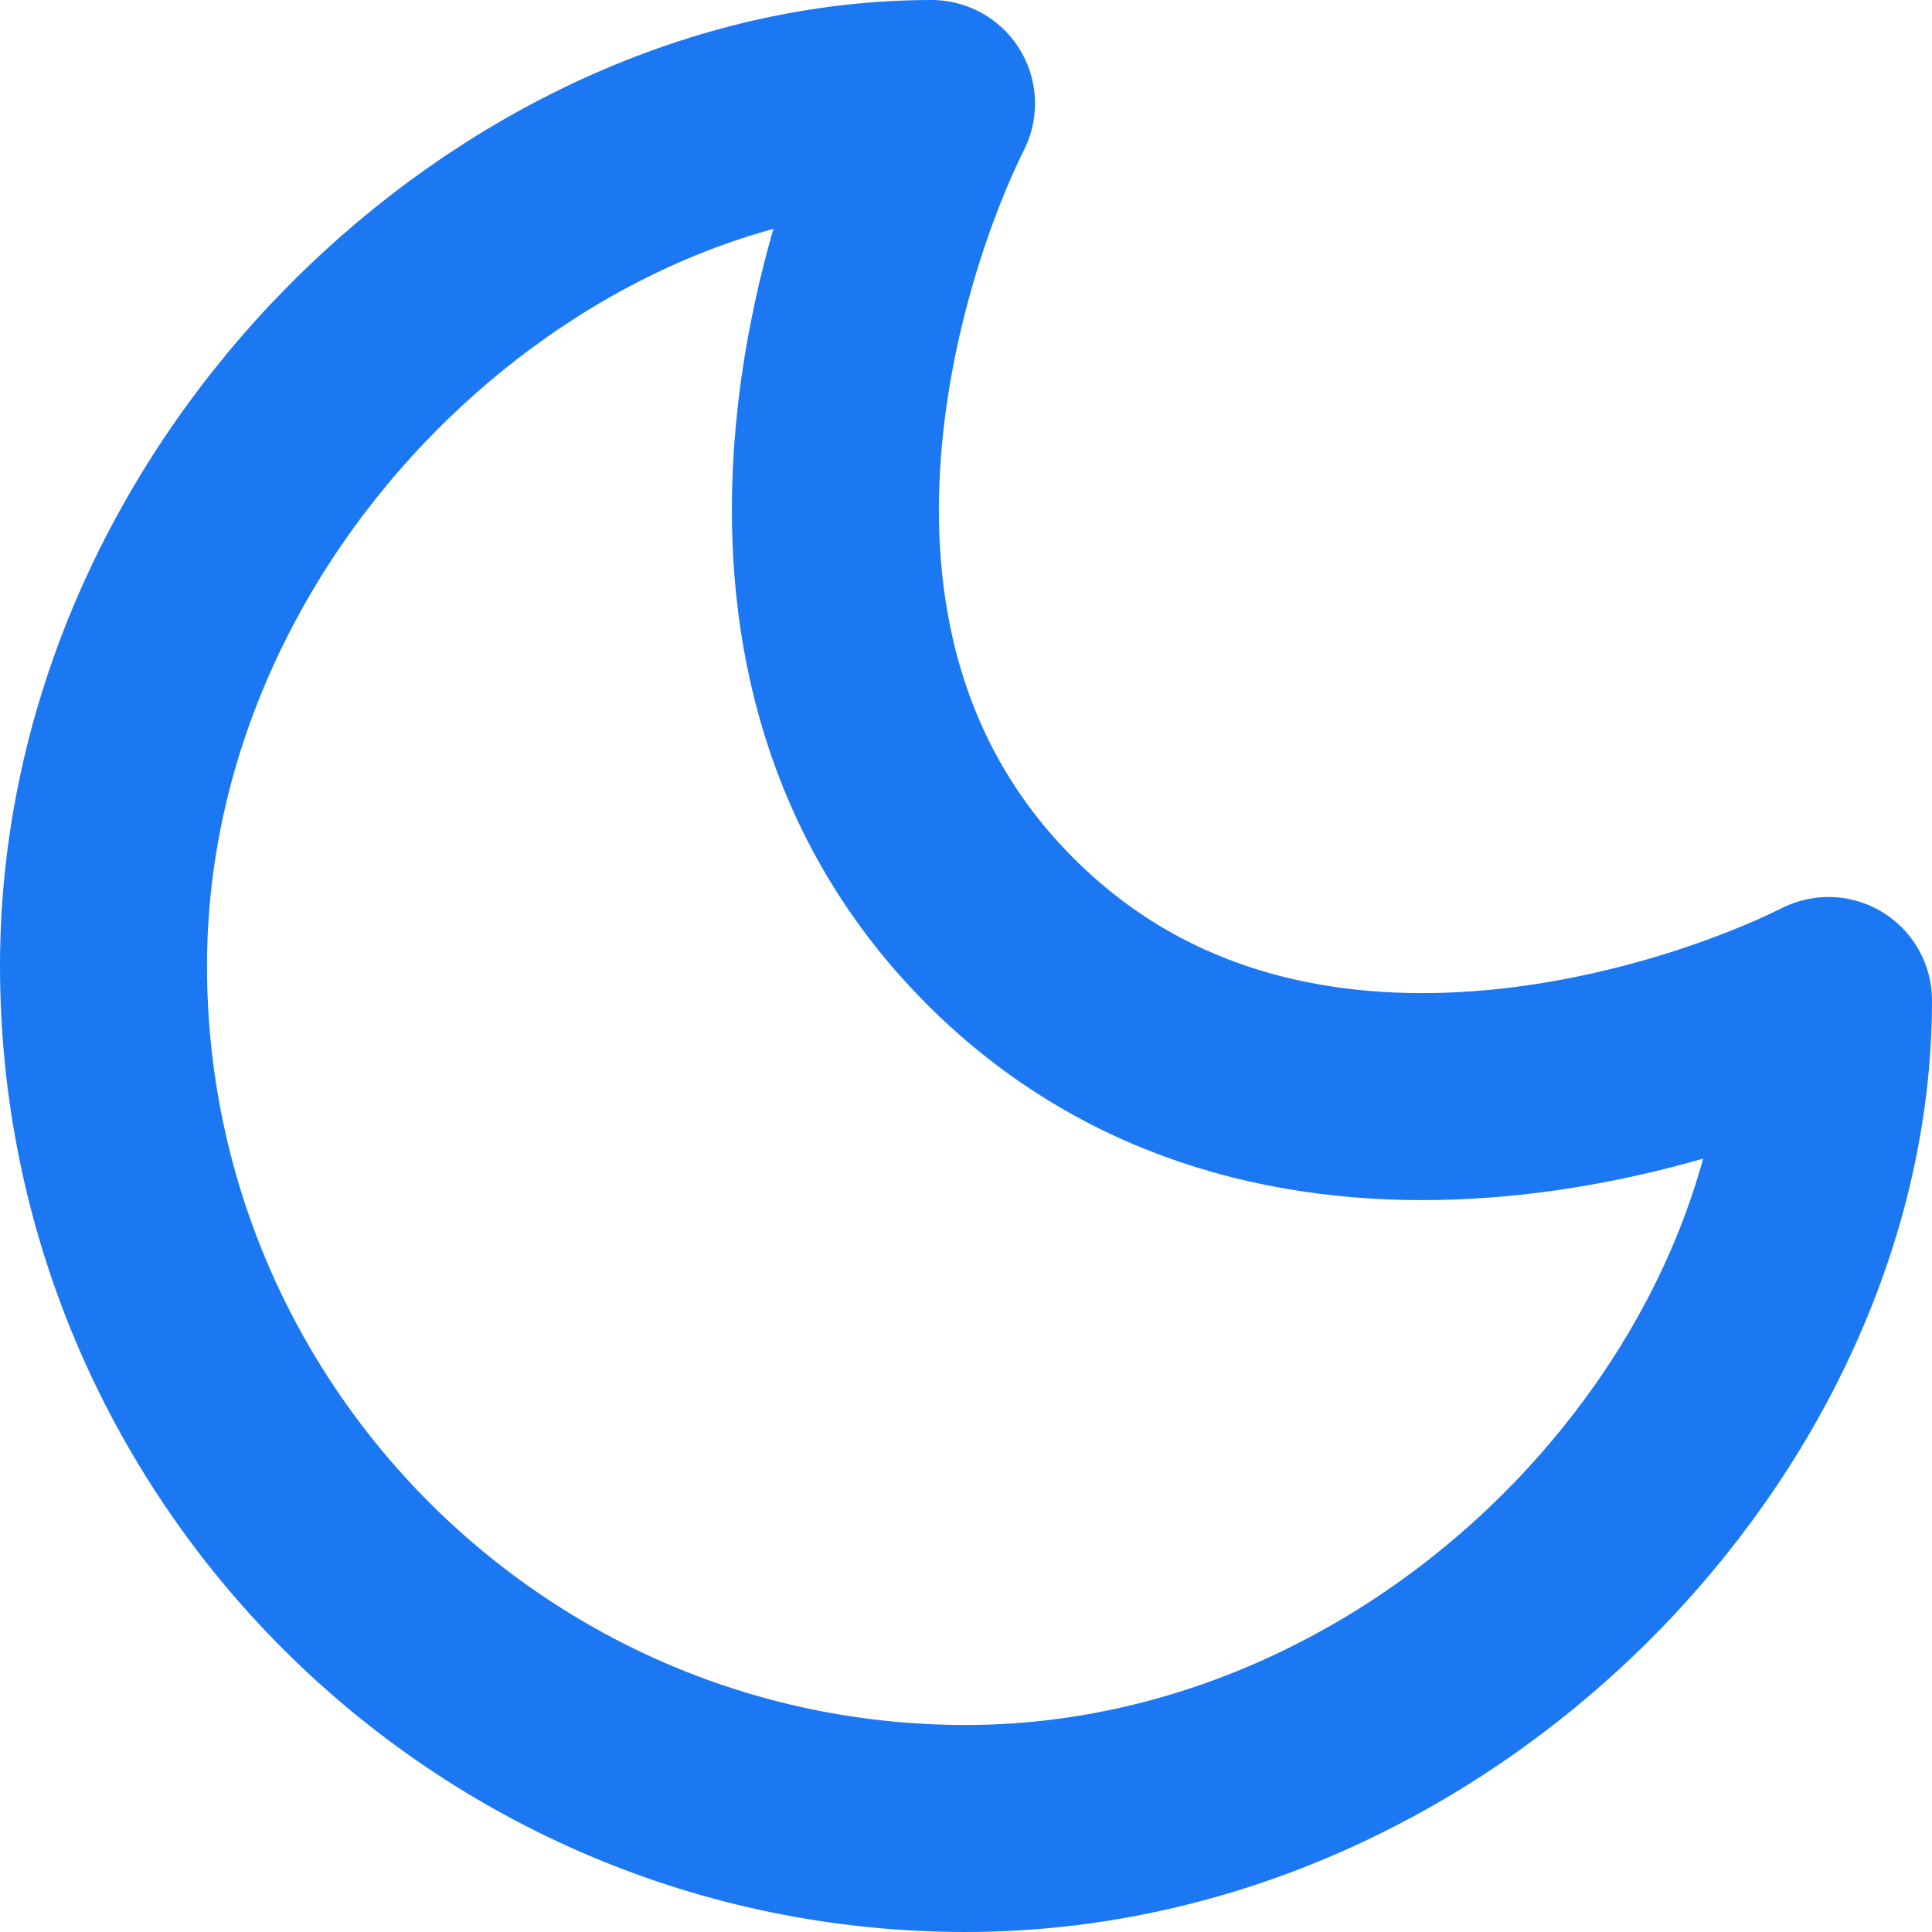
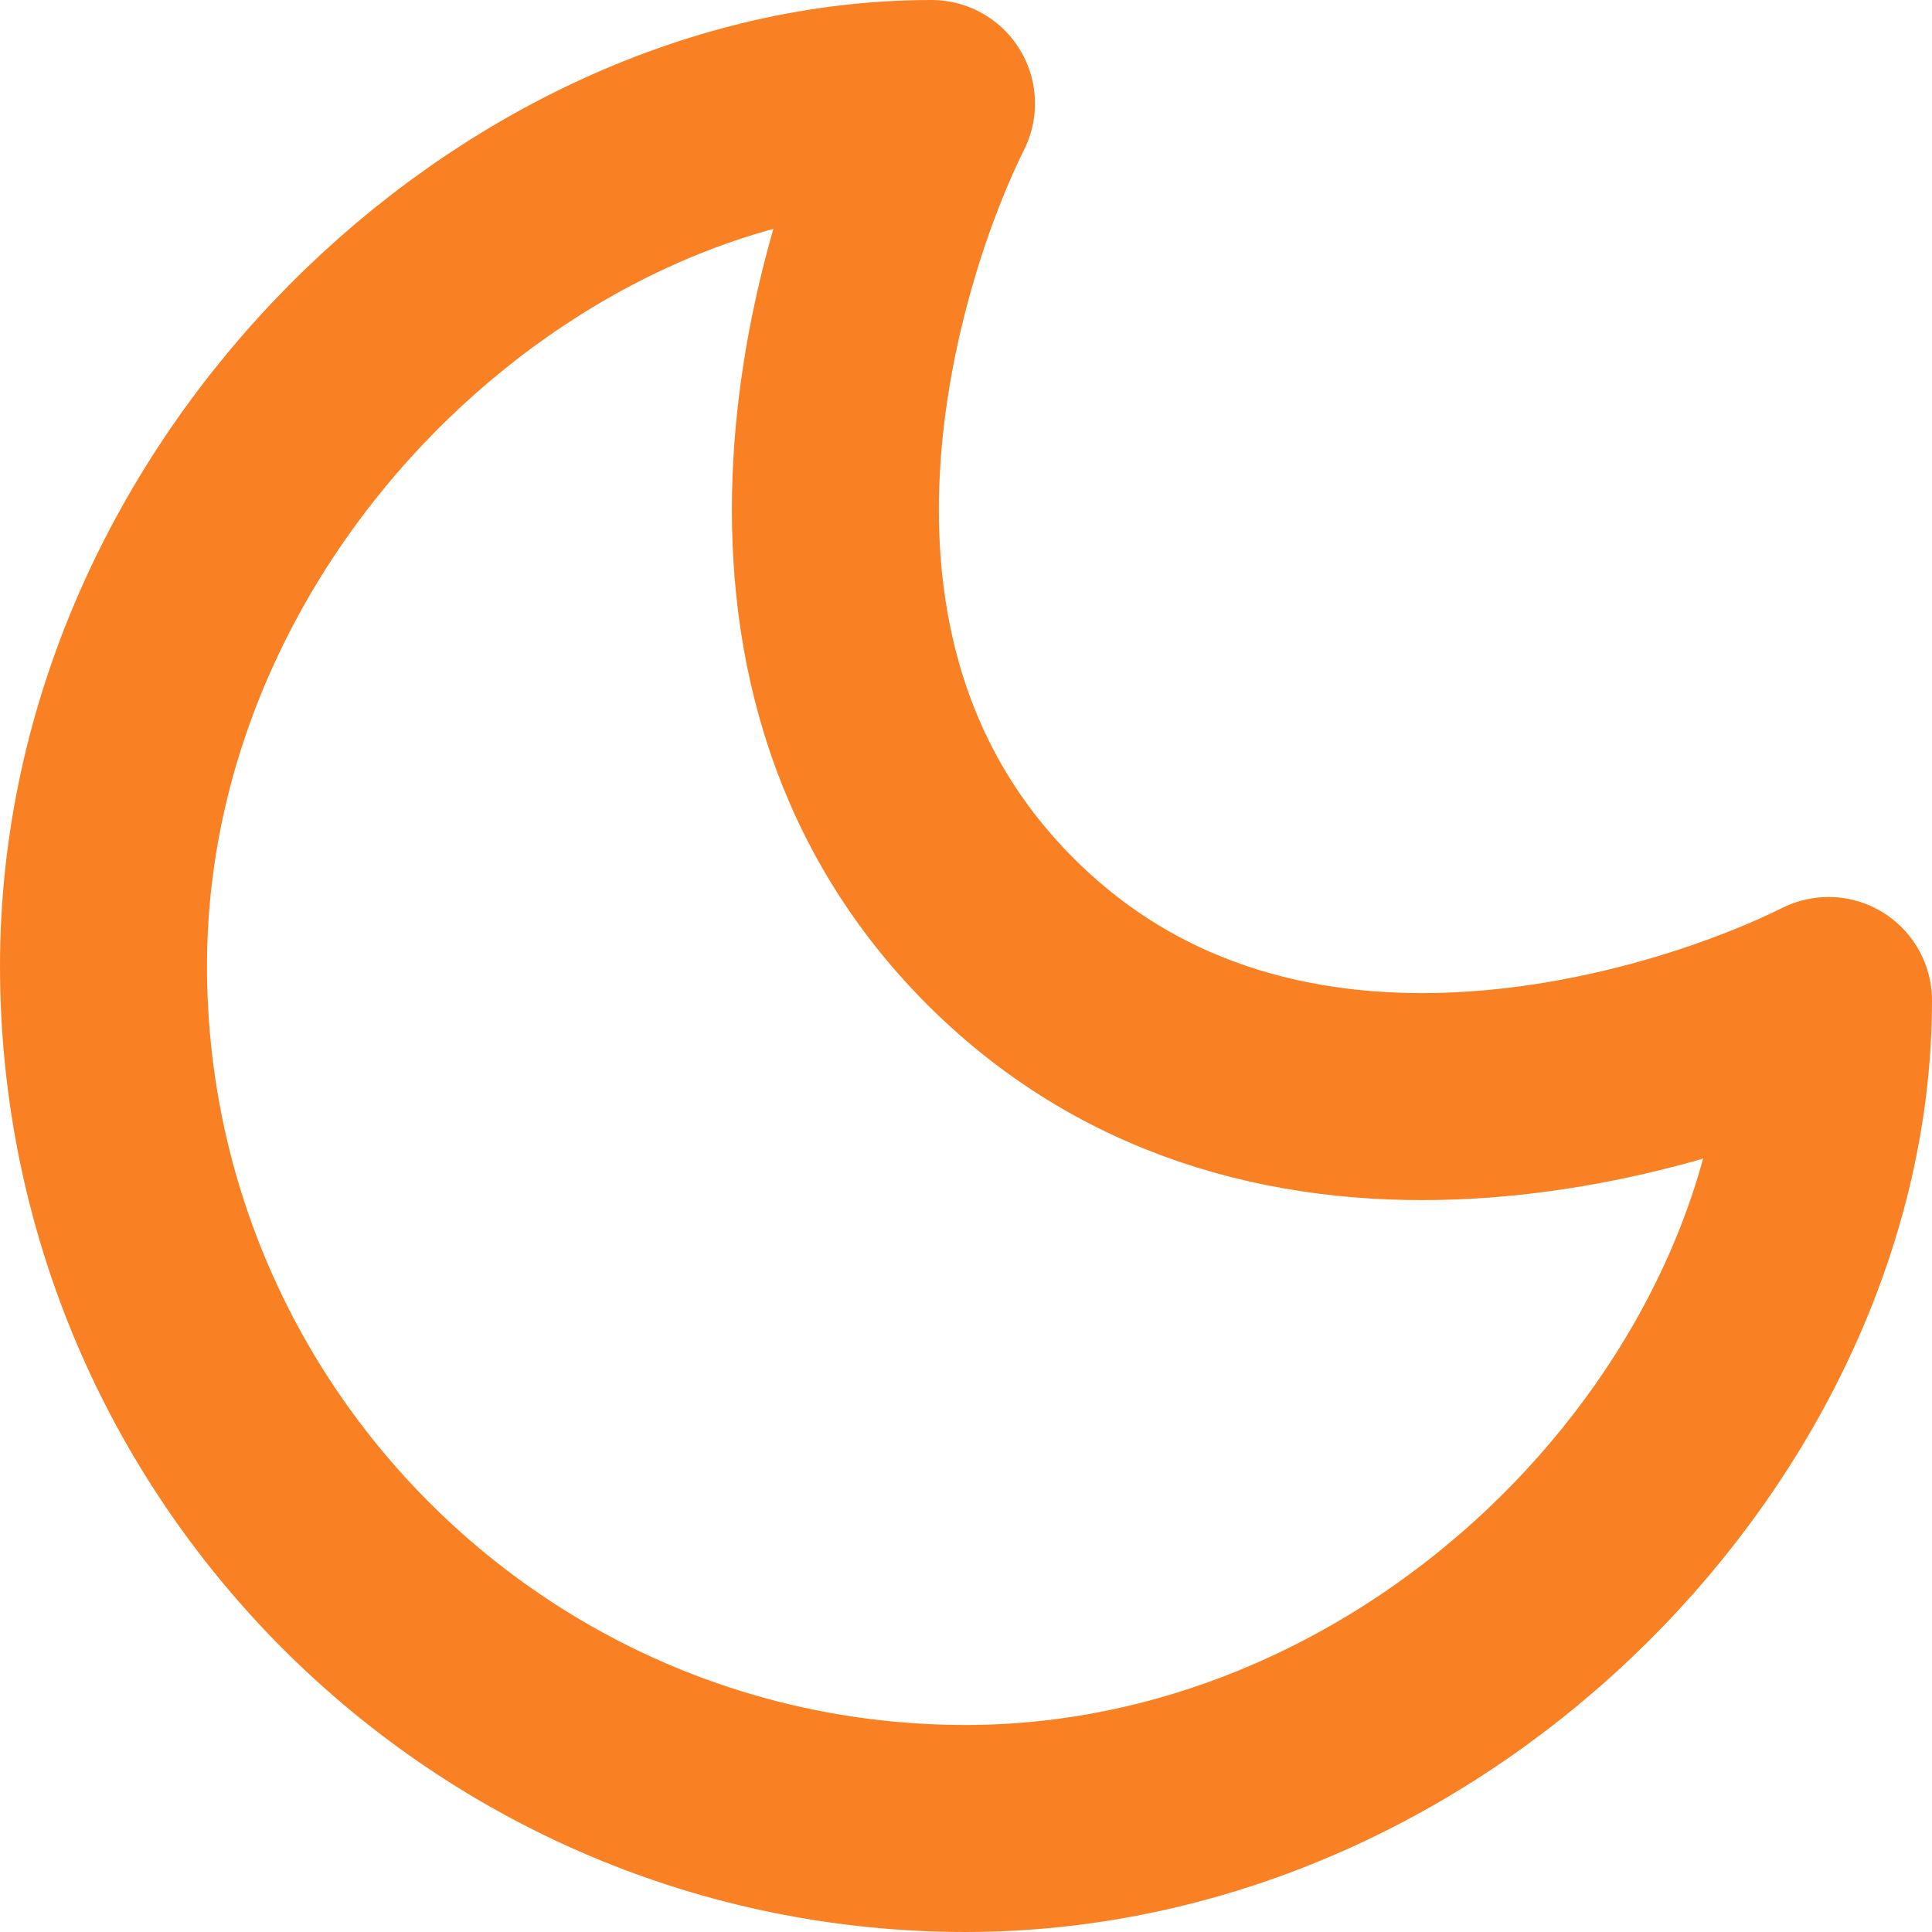
<svg xmlns="http://www.w3.org/2000/svg" width="14" height="14" viewBox="0 0 14 14" fill="none">
-   <path d="M0.75 7C0.75 10.45 3.55 13.25 7 13.25C10.41 13.247 13.25 10.25 13.25 7.25C12.25 7.75 9.25 8.75 7.25 6.75C5.25 4.75 6.25 1.75 6.75 0.75C3.75 0.75 0.75 3.59 0.75 7Z" stroke="#1b78f2" stroke-width="1.5" stroke-linecap="round" stroke-linejoin="round" />
+   <path d="M0.75 7C0.75 10.45 3.55 13.25 7 13.25C10.41 13.247 13.25 10.25 13.25 7.25C12.25 7.75 9.25 8.75 7.25 6.75C5.25 4.75 6.25 1.75 6.75 0.75C3.75 0.75 0.75 3.59 0.75 7Z" stroke="#fa8123" stroke-width="1.5" stroke-linecap="round" stroke-linejoin="round" />
</svg>
